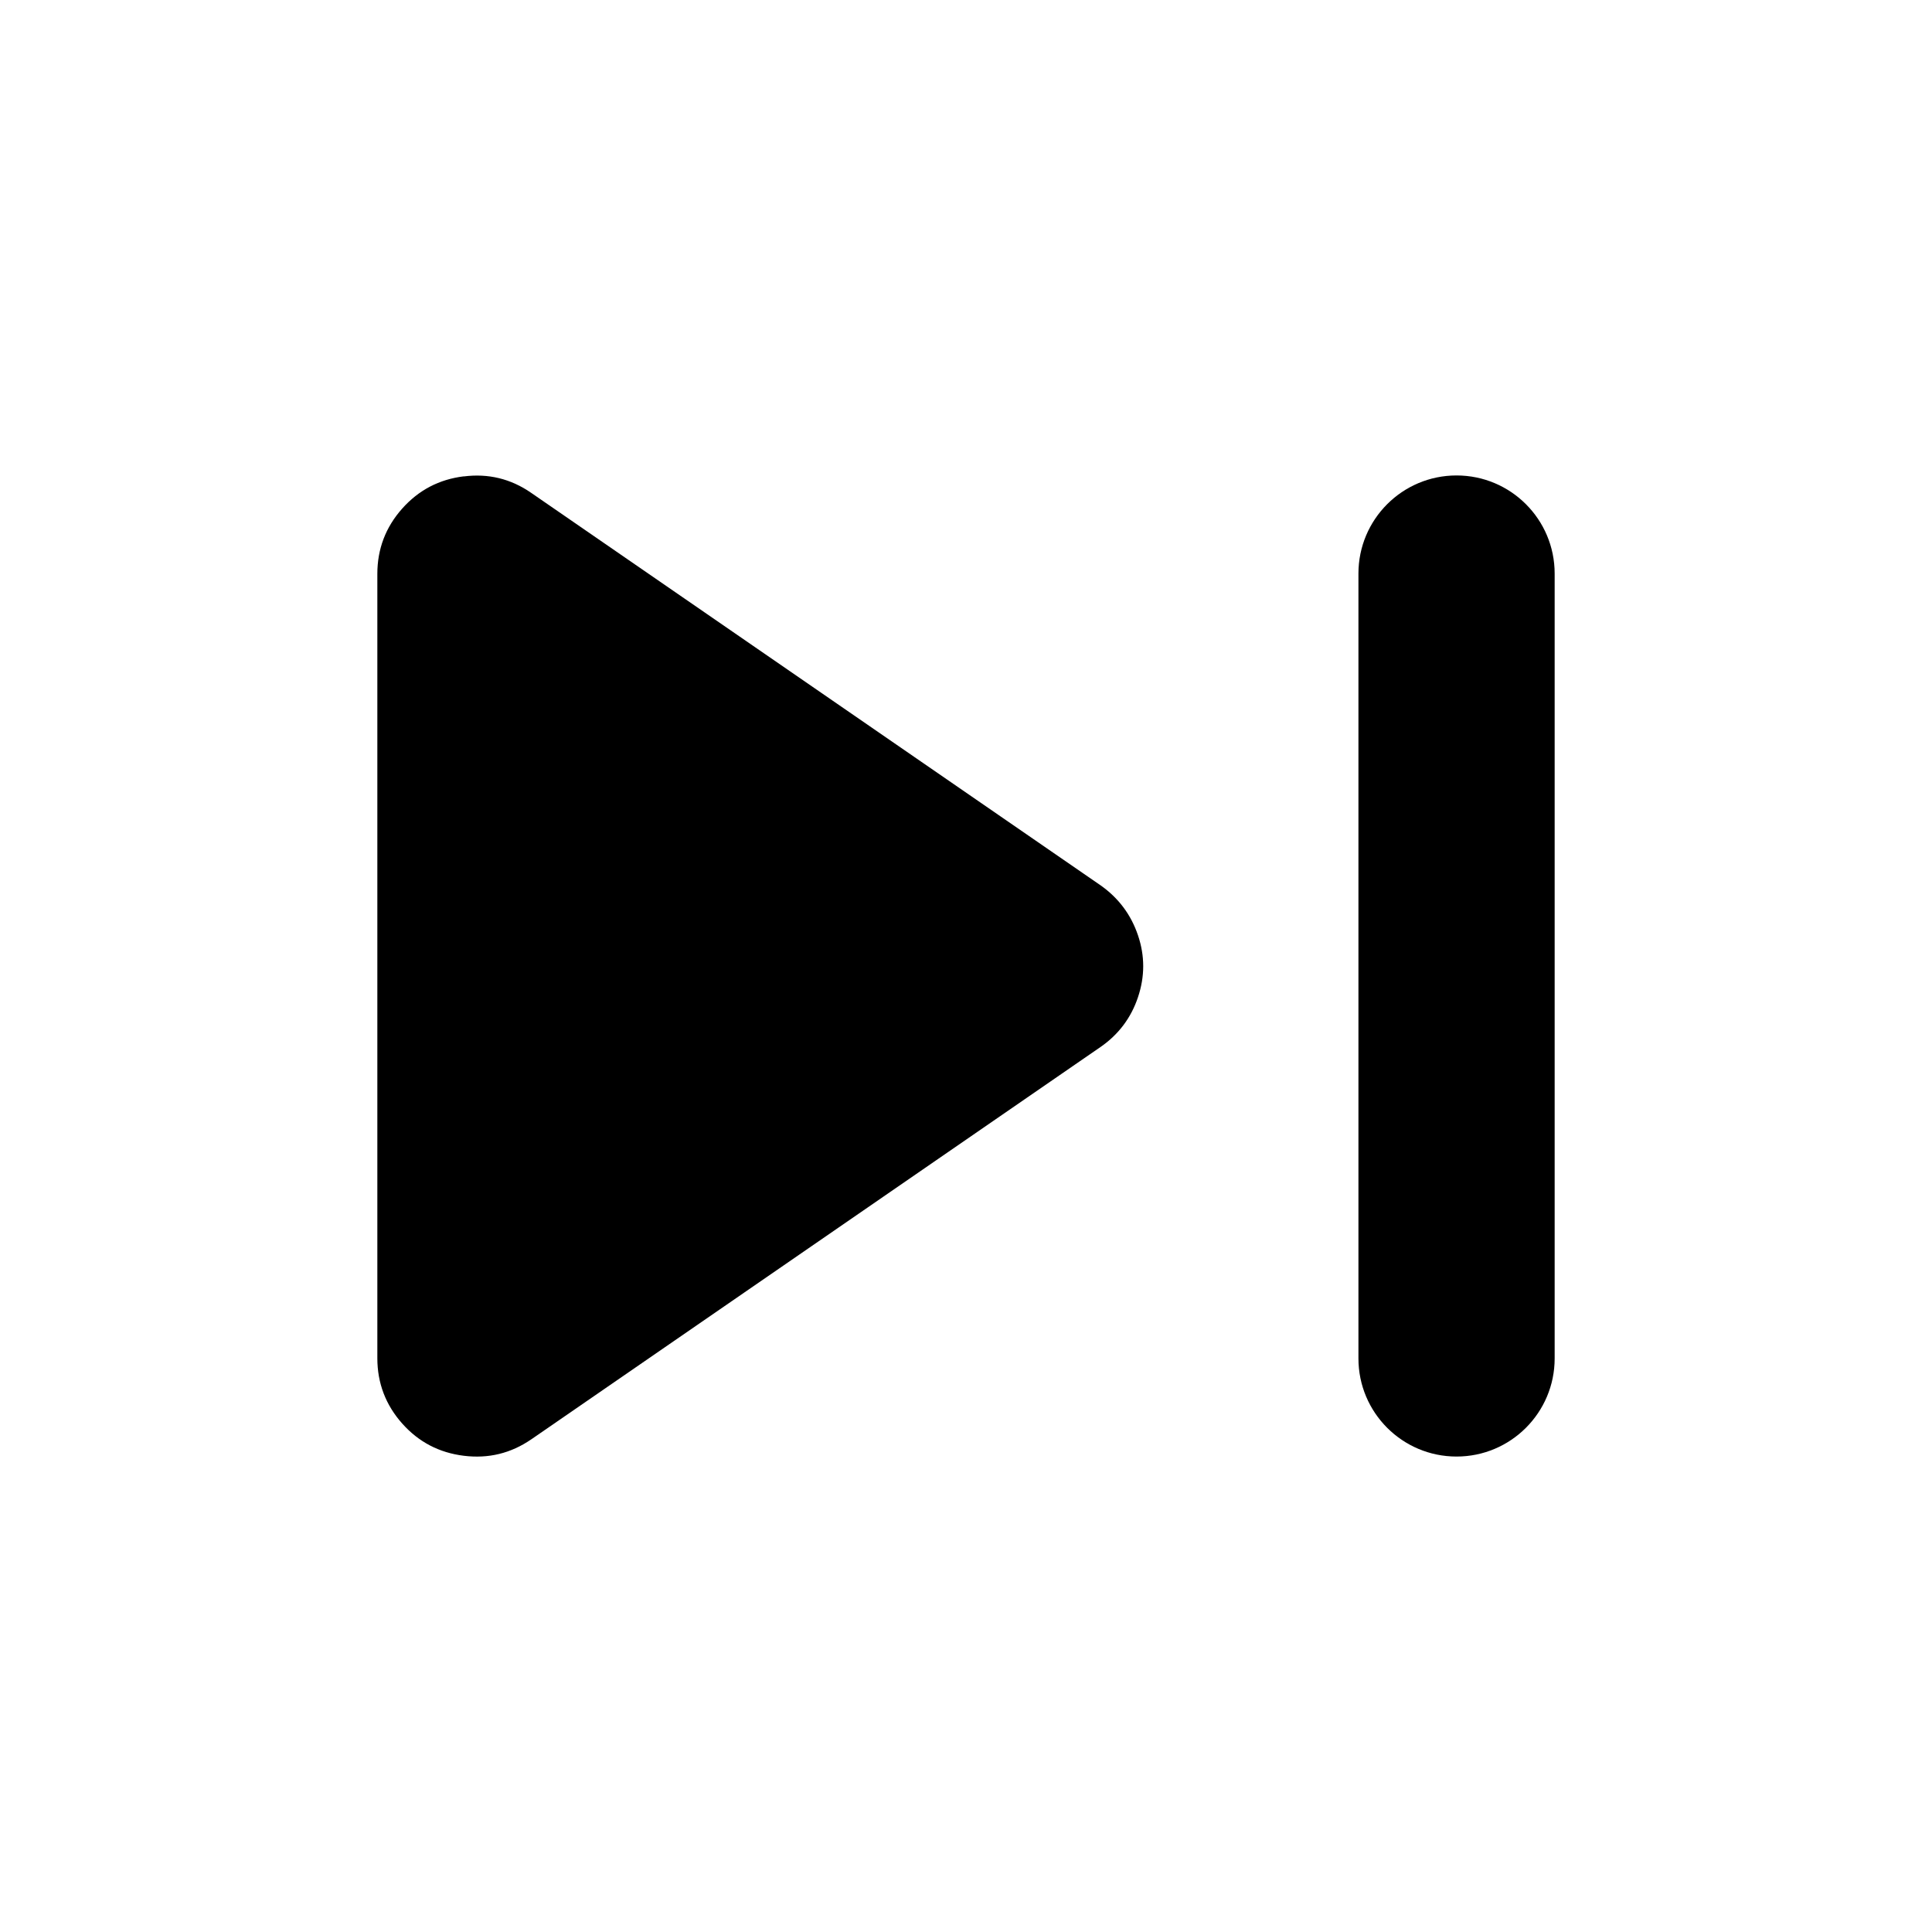
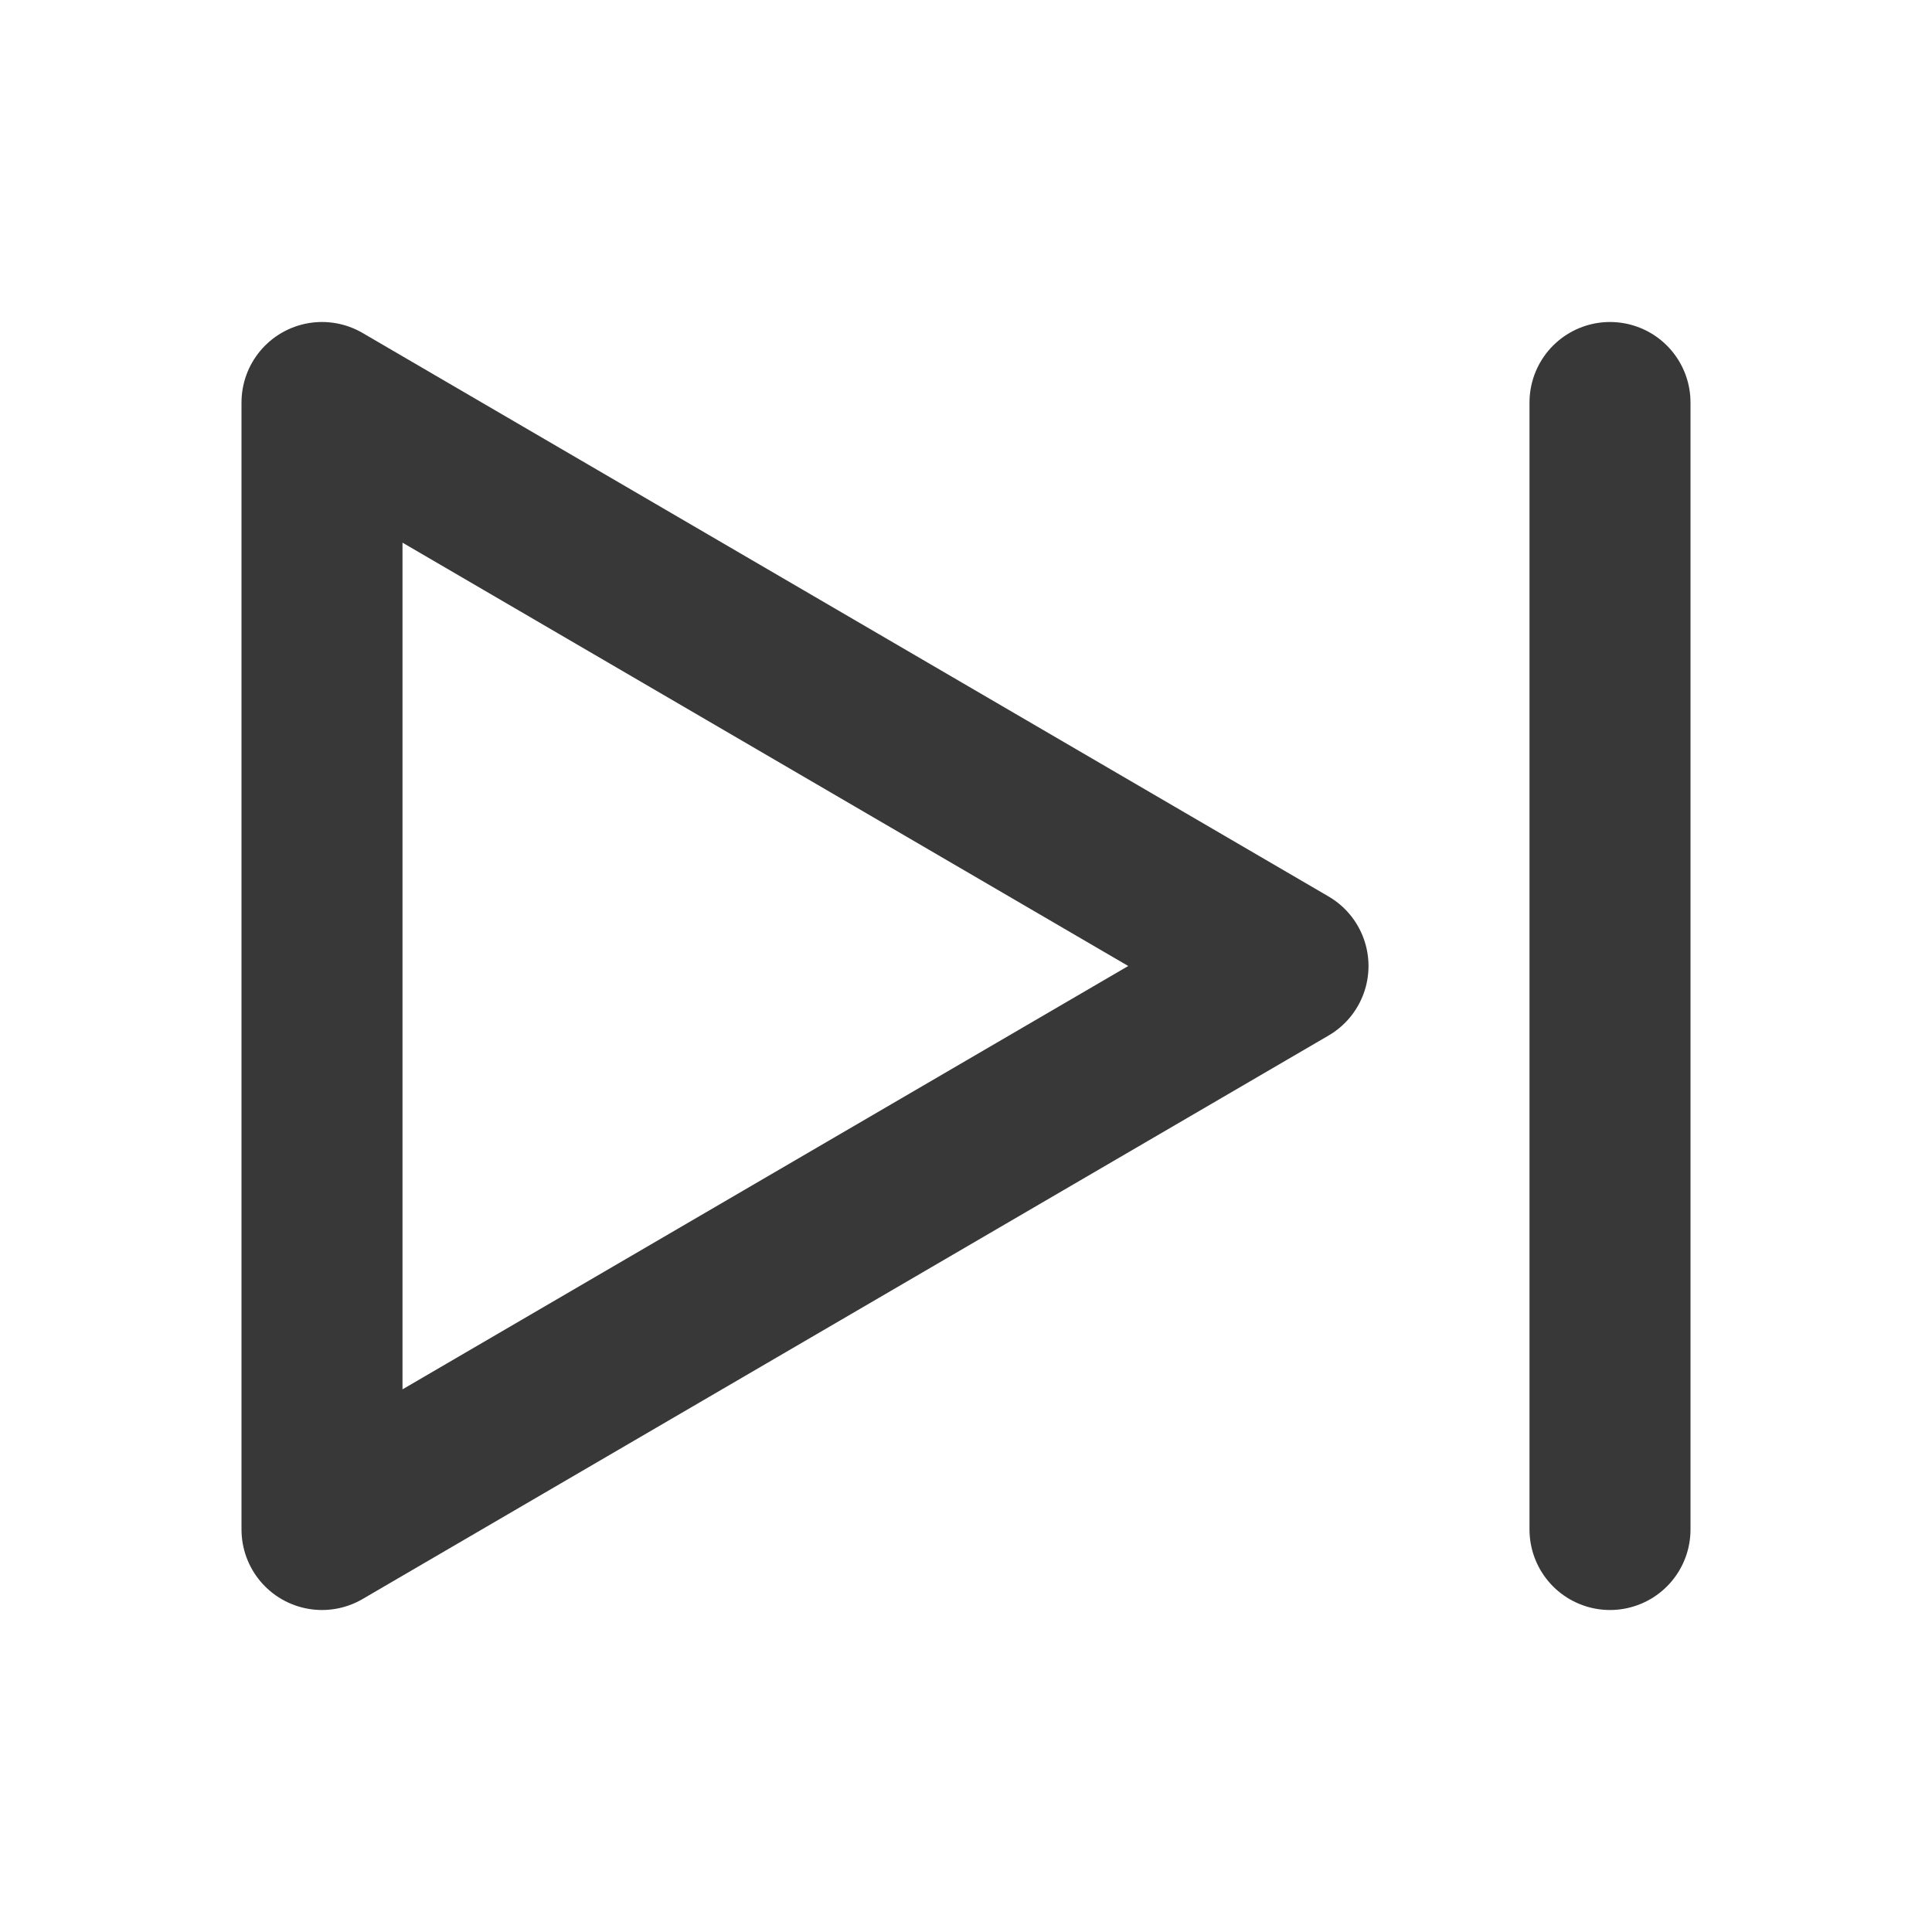
- <svg xmlns="http://www.w3.org/2000/svg" width="16" height="16" enable-background="new" version="1.1">
-   <g transform="matrix(0.8125 0 0 0.8125 1.5 1.5)">
-     <path d="m2.881 3.009c-0.251 0.031-0.46 0.14-0.628 0.329s-0.253 0.411-0.253 0.665v7.995c0 0.253 0.085 0.476 0.253 0.665 0.168 0.189 0.377 0.298 0.628 0.329 0.251 0.031 0.479-0.024 0.689-0.168l5.799-3.997c0.185-0.127 0.314-0.299 0.384-0.509 0.071-0.212 0.071-0.421 0-0.631-0.071-0.21-0.198-0.38-0.381-0.509l-5.803-4c-0.209-0.145-0.439-0.2-0.689-0.168z" fill="#000000" stroke-width="1.561" />
-     <rect transform="scale(-1,1)" x="-14" y="3" width="2" height="10" rx="1" ry="1" fill="#000000" stroke-linecap="round" stroke-linejoin="round" stroke-width="1.416" />
-   </g>
+ <svg xmlns="http://www.w3.org/2000/svg" width="16" height="16" viewBox="0 0 24 24" fill="none" stroke="#383838" stroke-width="2" stroke-linecap="round" stroke-linejoin="round">
+   <path d="M4 5v14l12 -7z" />
+   <line x1="20" y1="5" x2="20" y2="19" />
</svg>
